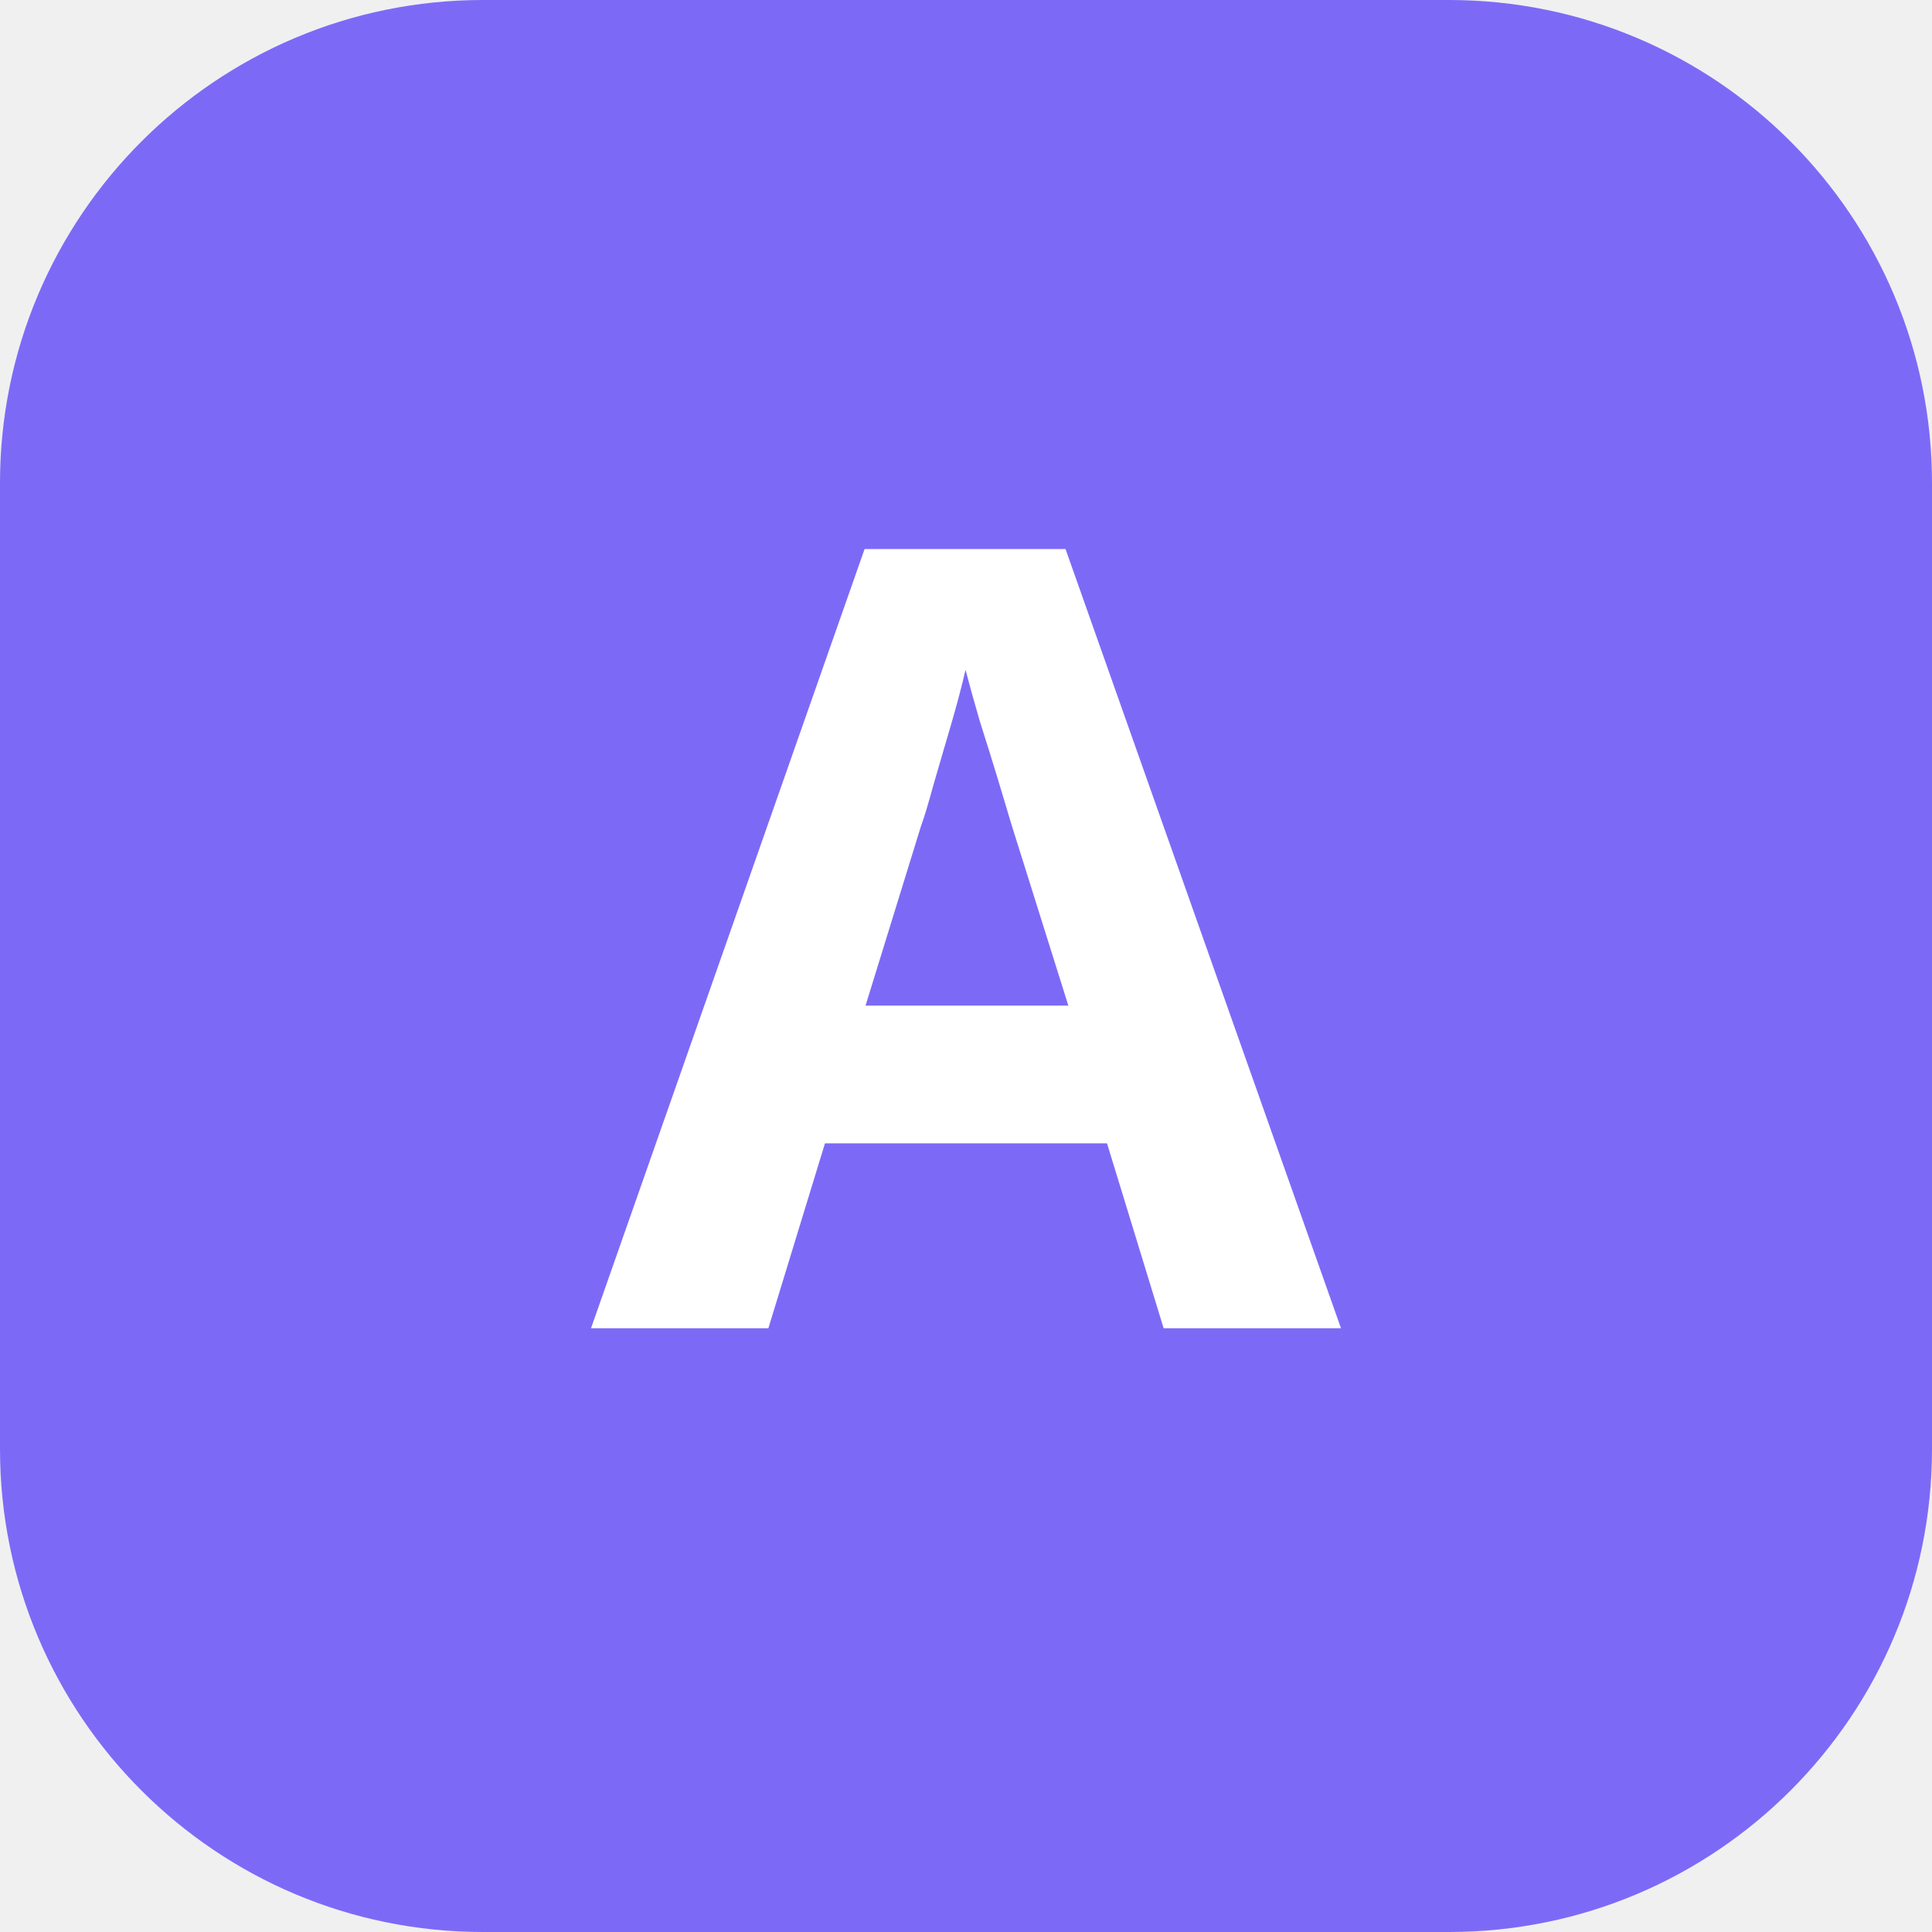
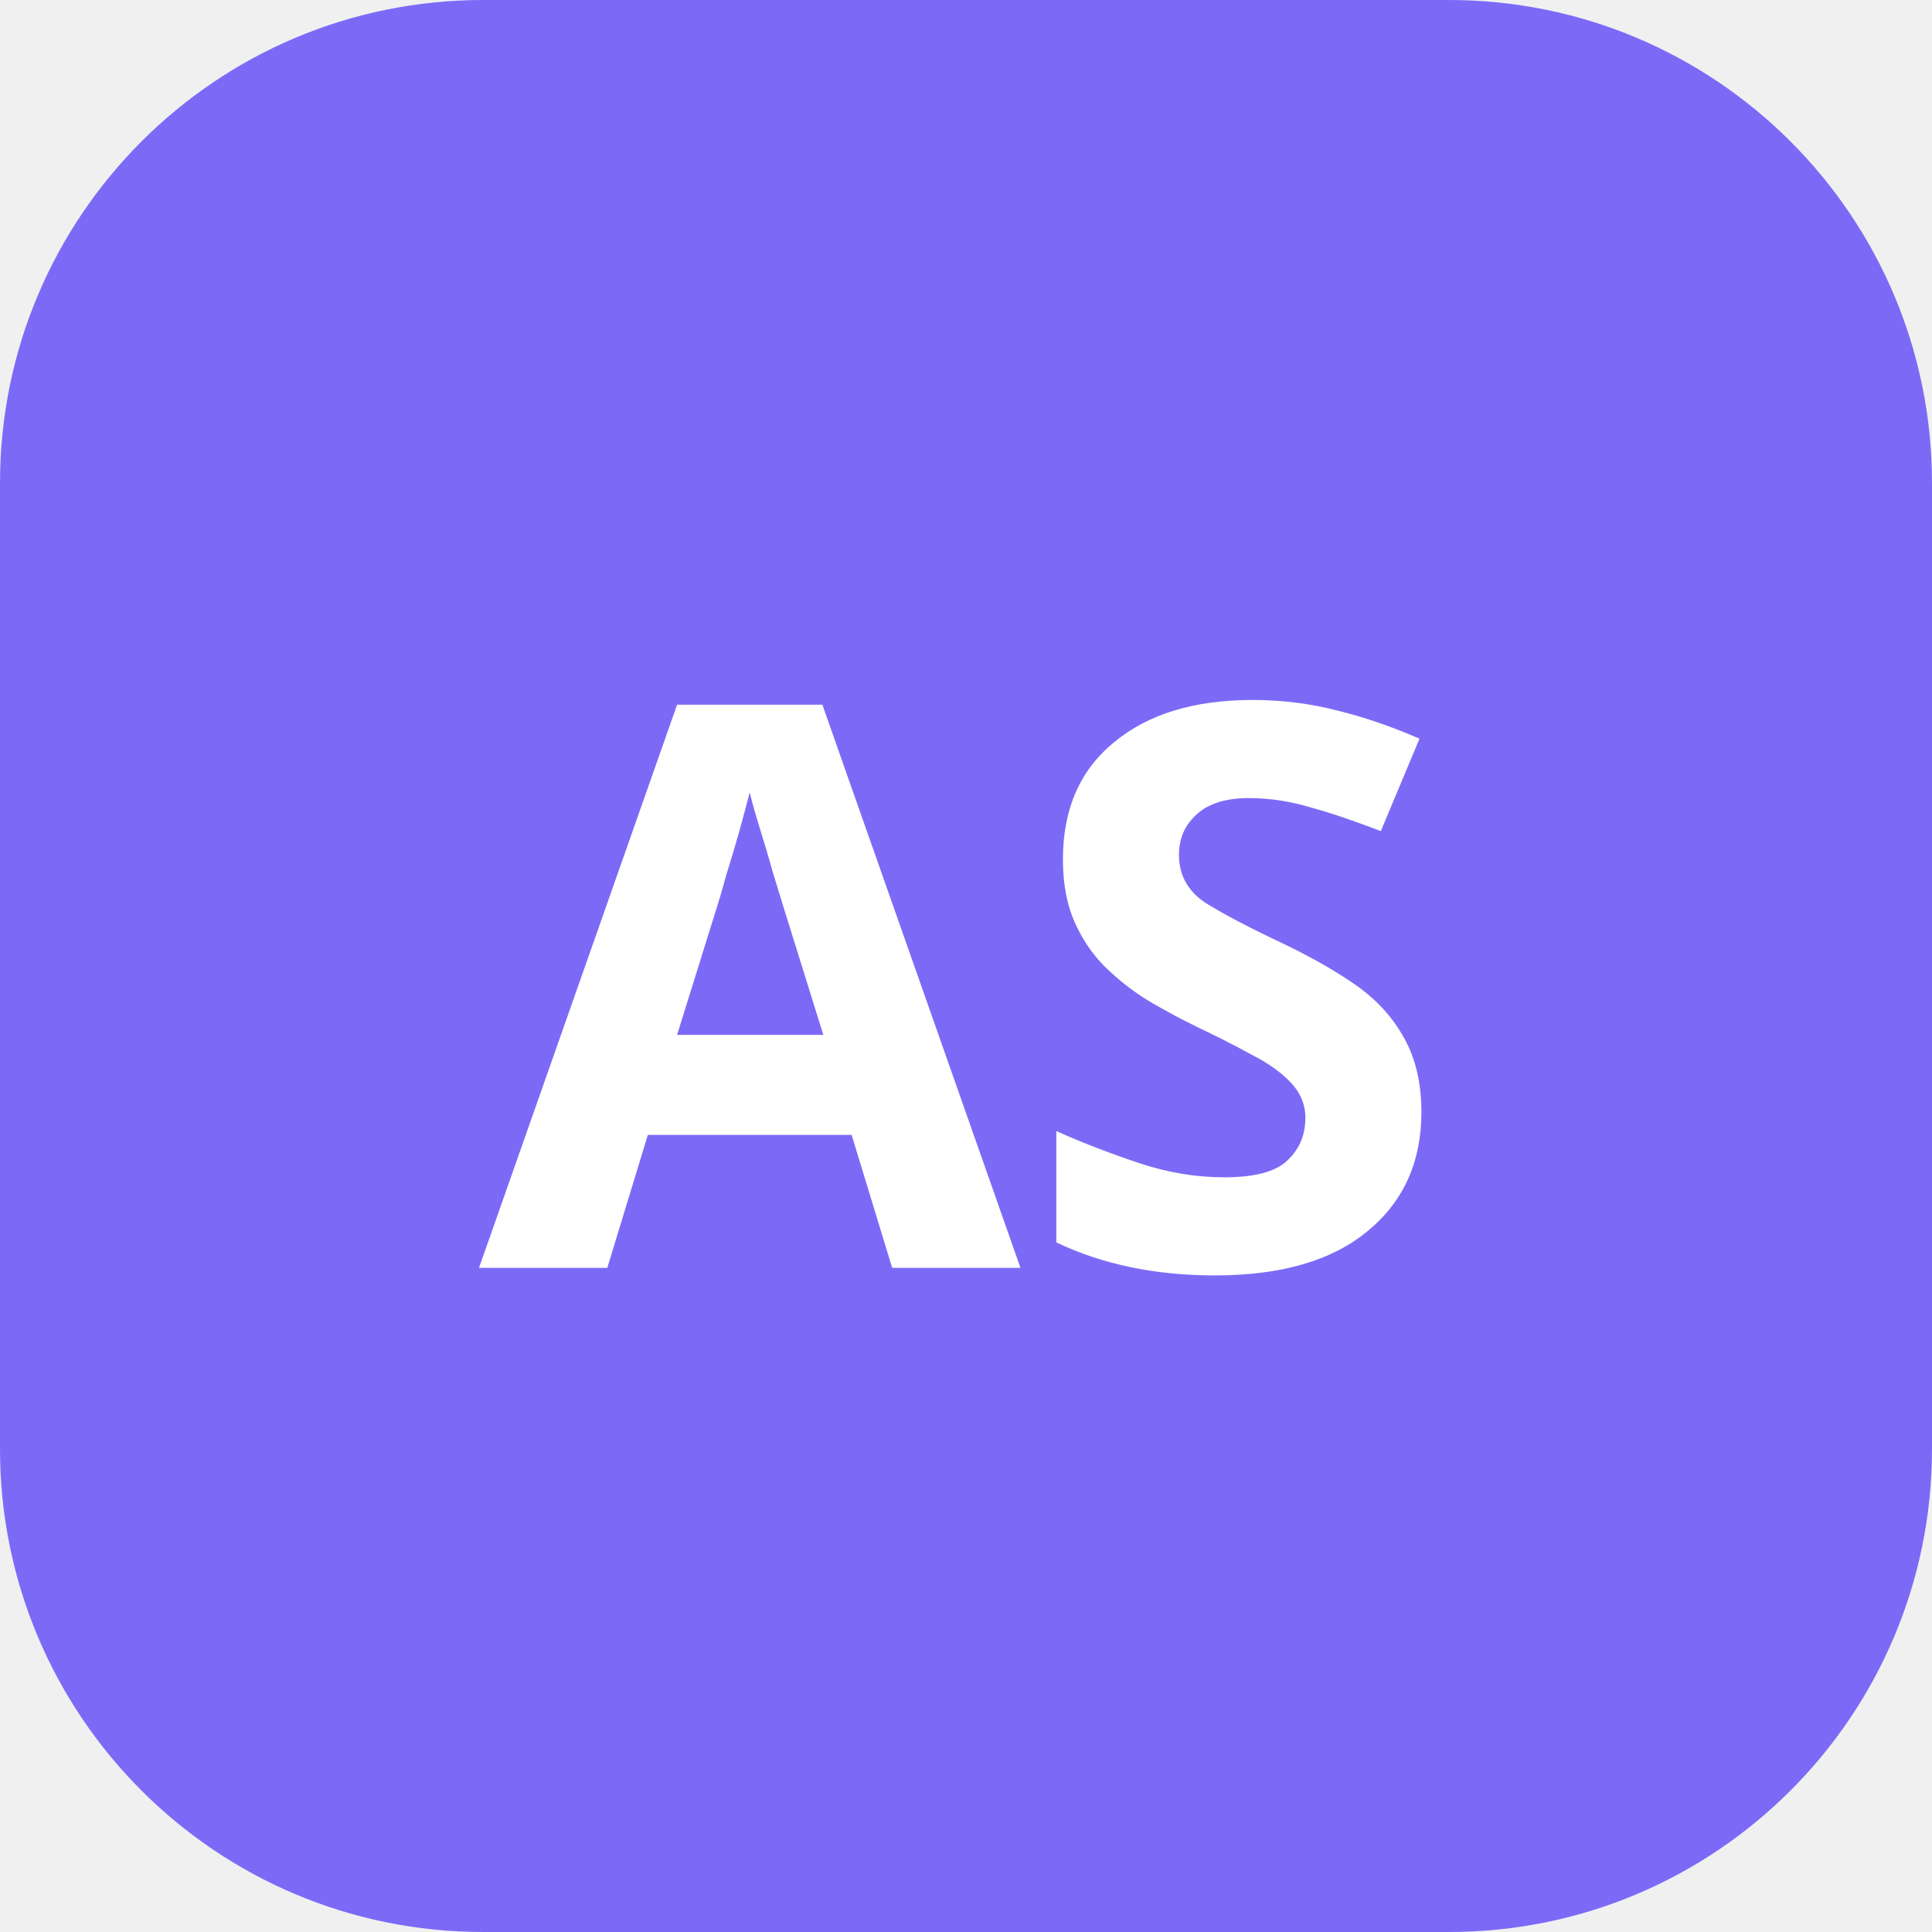
<svg xmlns="http://www.w3.org/2000/svg" viewBox="0 0 32 32">
  <rect width="32" height="32" rx="8" fill="#7c6af7" />
-   <text x="16" y="22" text-anchor="middle" font-family="sans-serif" font-size="18" font-weight="600" fill="white">A</text>
+   <text x="16" y="21" text-anchor="middle" font-family="sans-serif" font-size="13" font-weight="700" fill="white">AS</text>
</svg>
